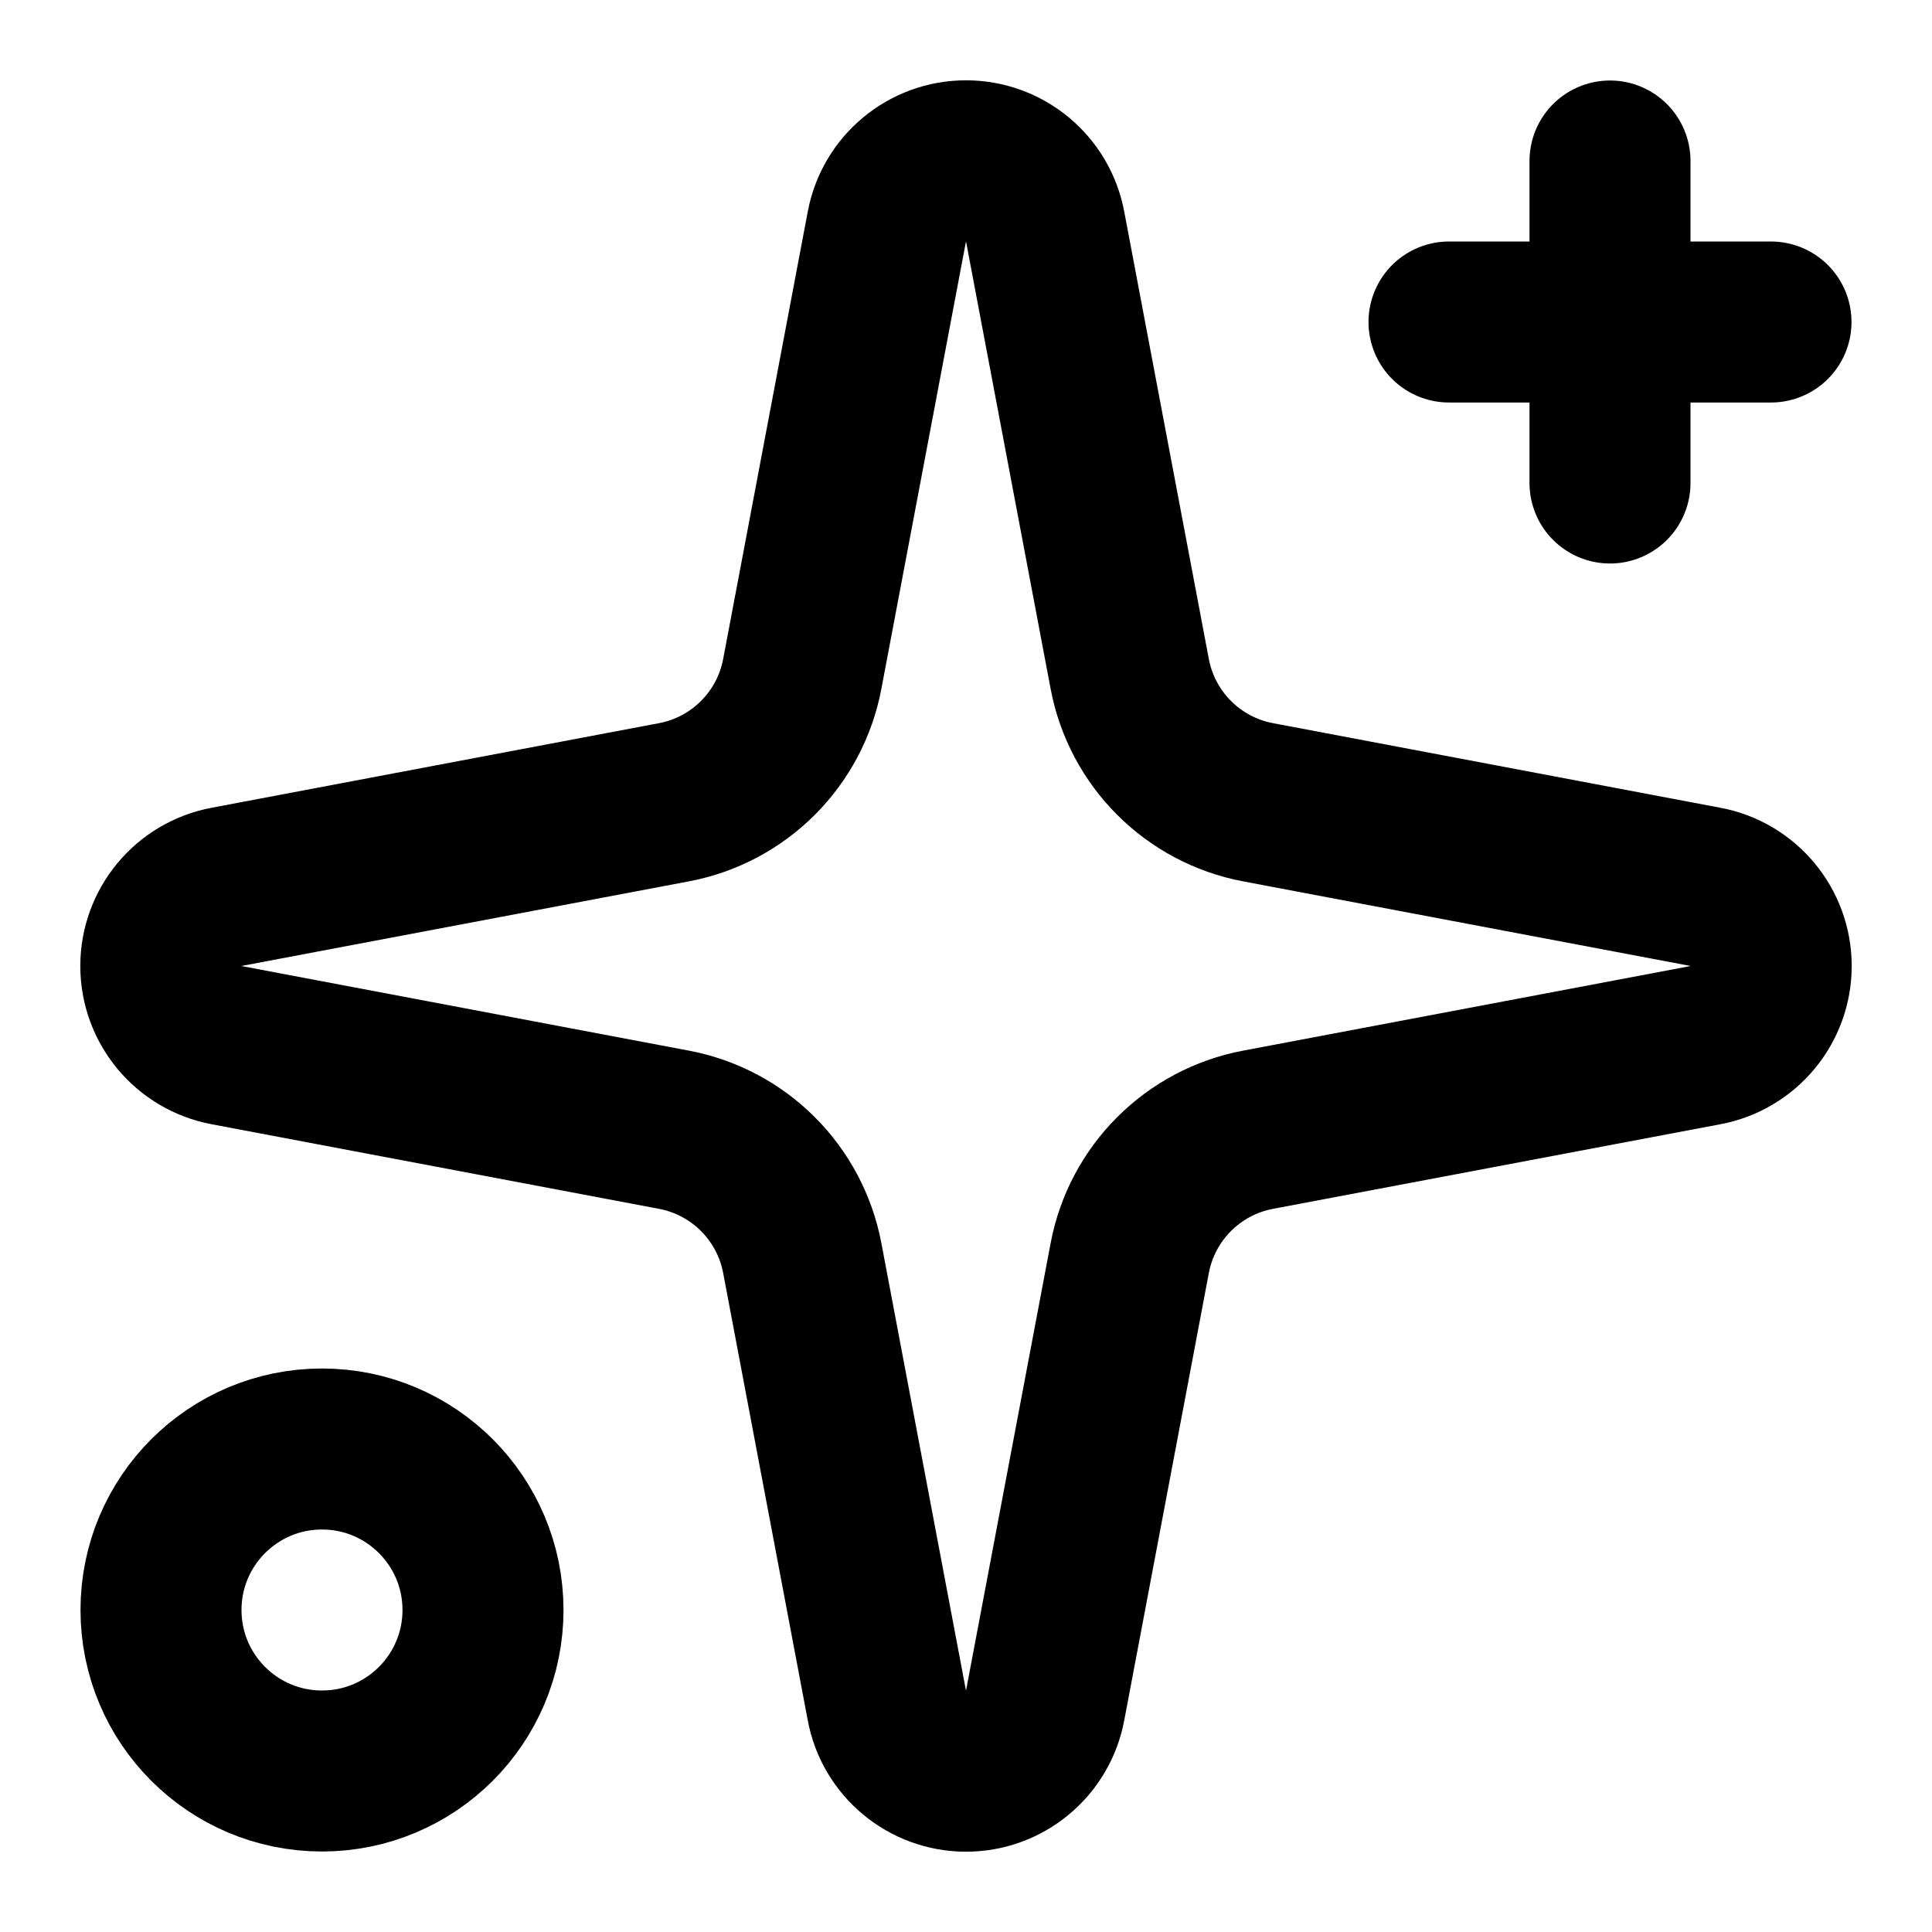
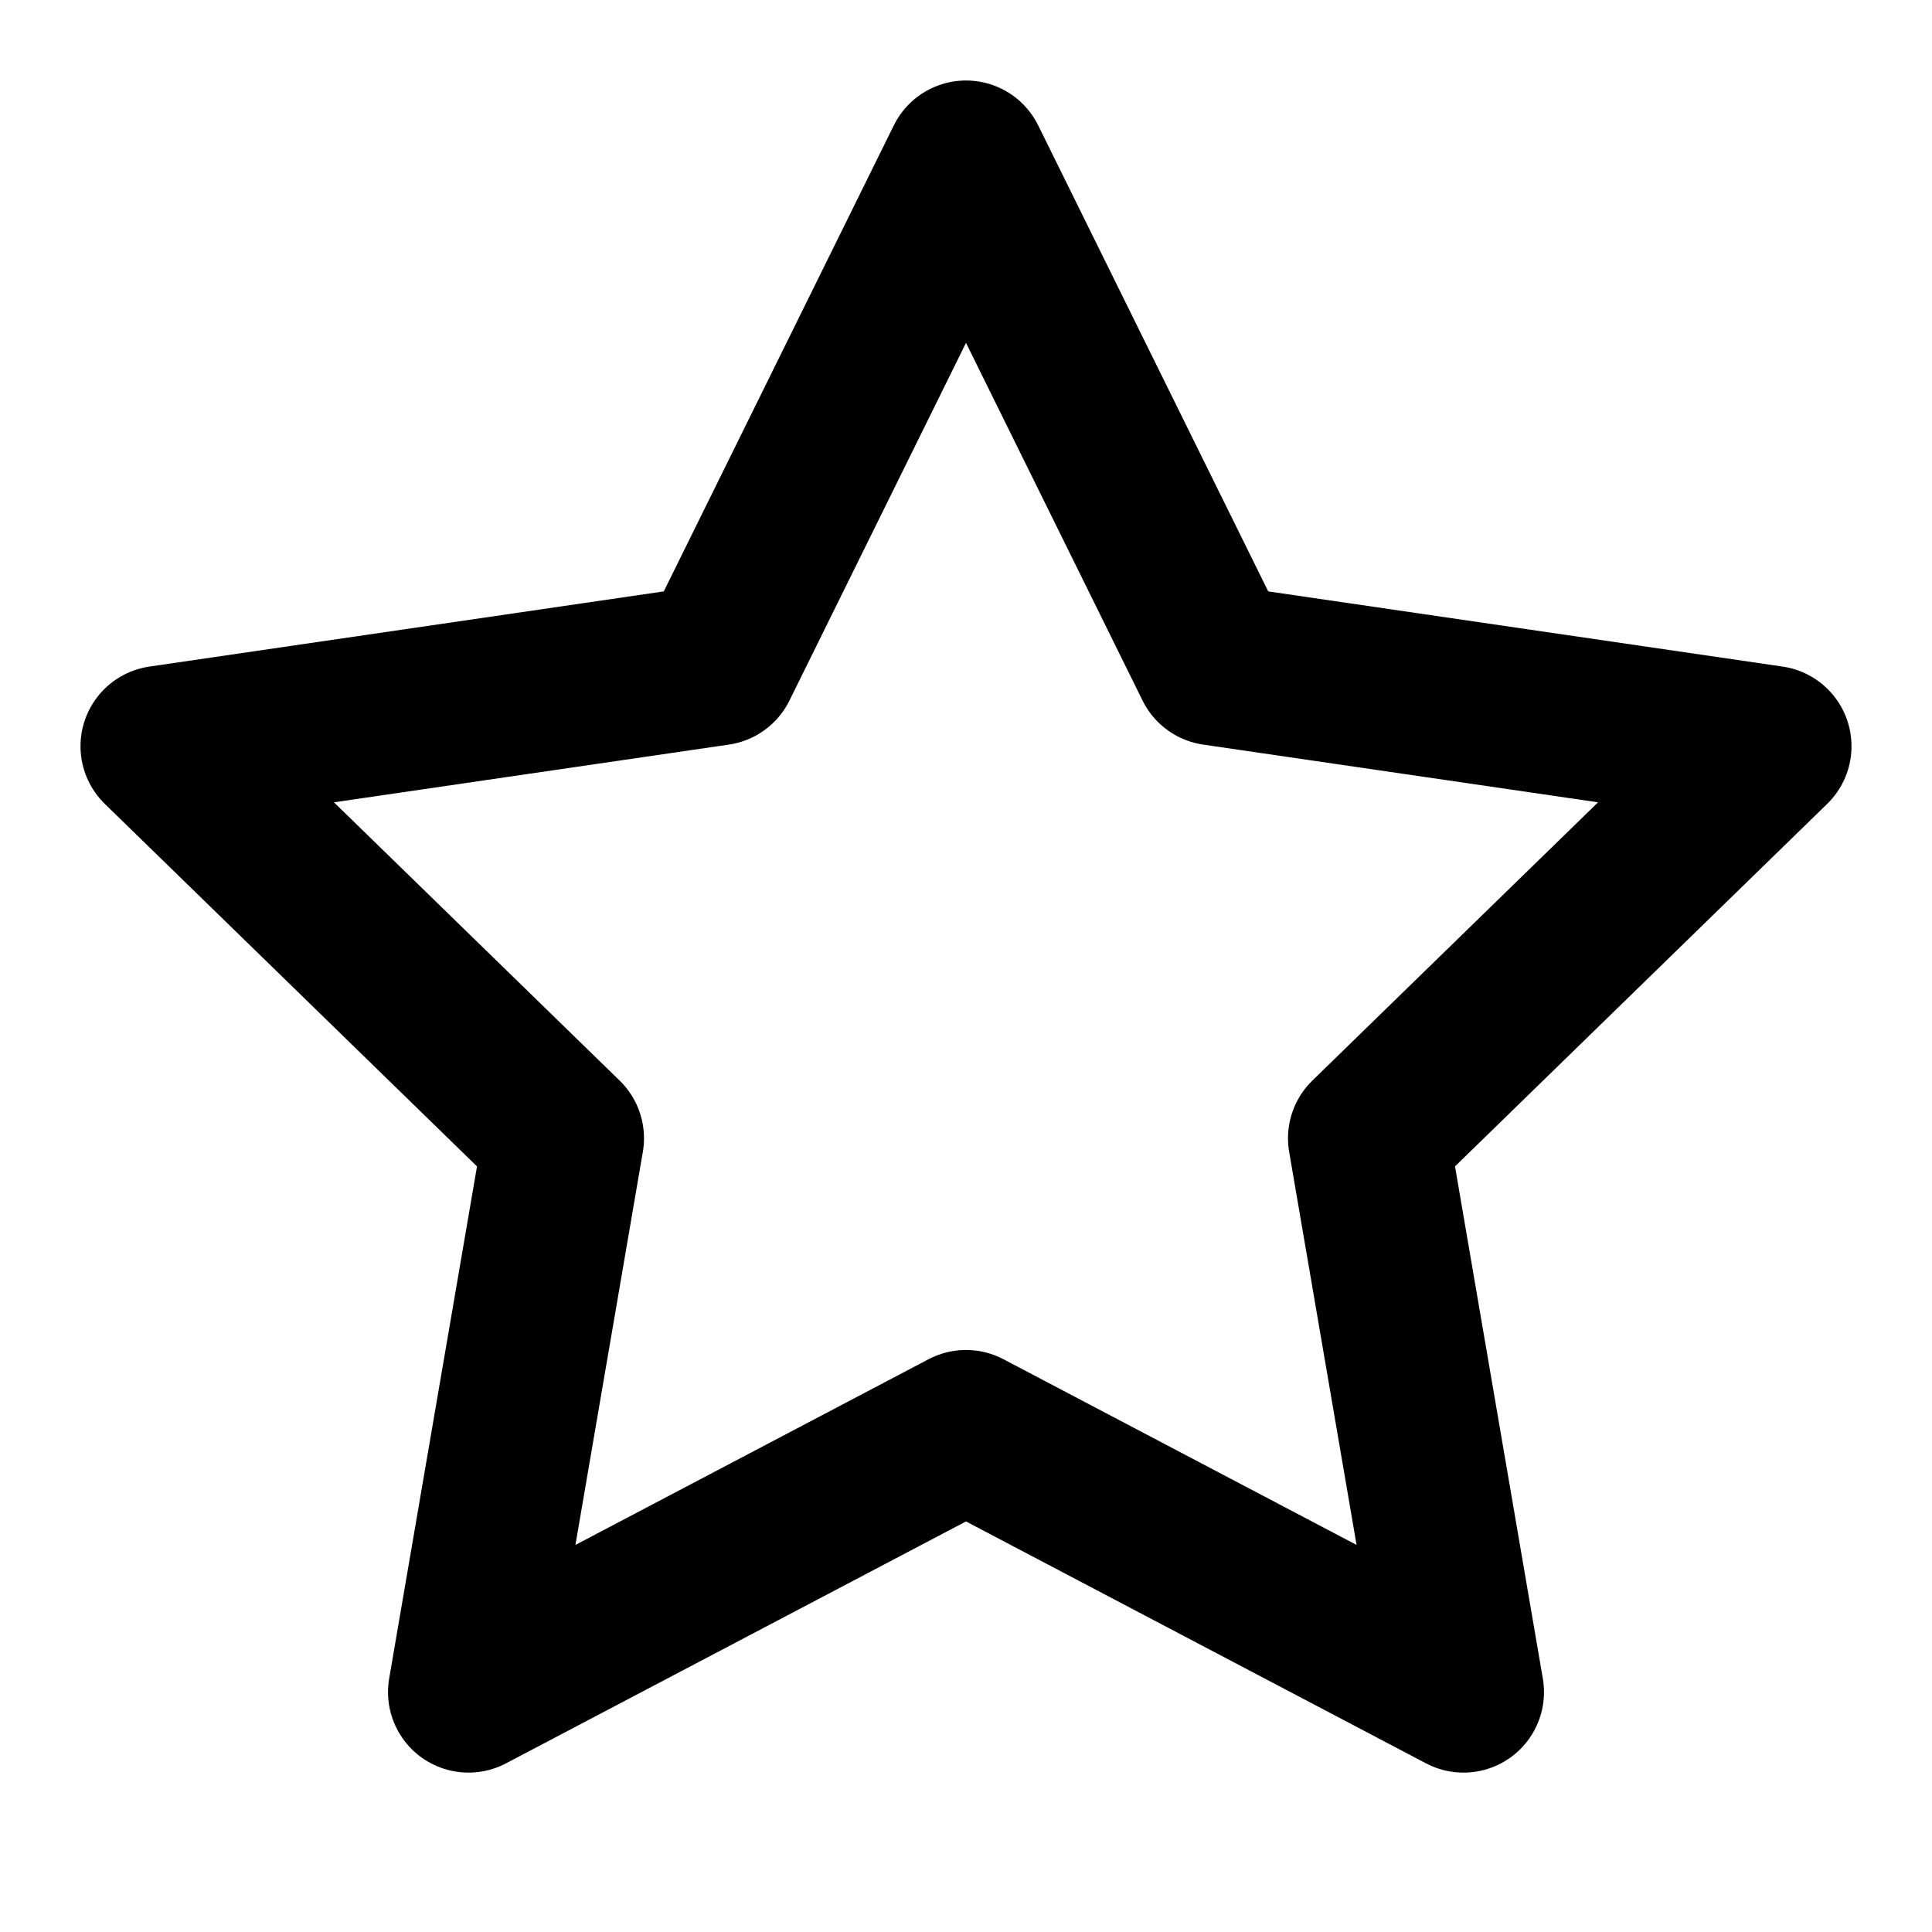
- <svg xmlns="http://www.w3.org/2000/svg" class="lucide lucide-stars" width="24" height="24" viewBox="0 0 24 24" fill="none" stroke="currentColor" stroke-width="2" stroke-linecap="round" stroke-linejoin="round">
-   <path d="M11.017 2.814a1 1 0 0 1 1.966 0l1.051 5.558a2 2 0 0 0 1.594 1.594l5.558 1.051a1 1 0 0 1 0 1.966l-5.558 1.051a2 2 0 0 0-1.594 1.594l-1.051 5.558a1 1 0 0 1-1.966 0l-1.051-5.558a2 2 0 0 0-1.594-1.594l-5.558-1.051a1 1 0 0 1 0-1.966l5.558-1.051a2 2 0 0 0 1.594-1.594z" />
-   <path d="M20 2v4" />
-   <path d="M22 4h-4" />
-   <circle cx="4" cy="20" r="2" />
+ <svg xmlns="http://www.w3.org/2000/svg" width="24" height="24" viewBox="0 0 24 24" fill="none" stroke="currentColor" stroke-width="2" stroke-linecap="round" stroke-linejoin="round">
+   <path d="M12 2l3.09 6.26L22 9.27l-5 4.87 1.18 6.88L12 17.77l-6.18 3.25L7 14.14 2 9.27l6.91-1.01L12 2z" />
</svg>
